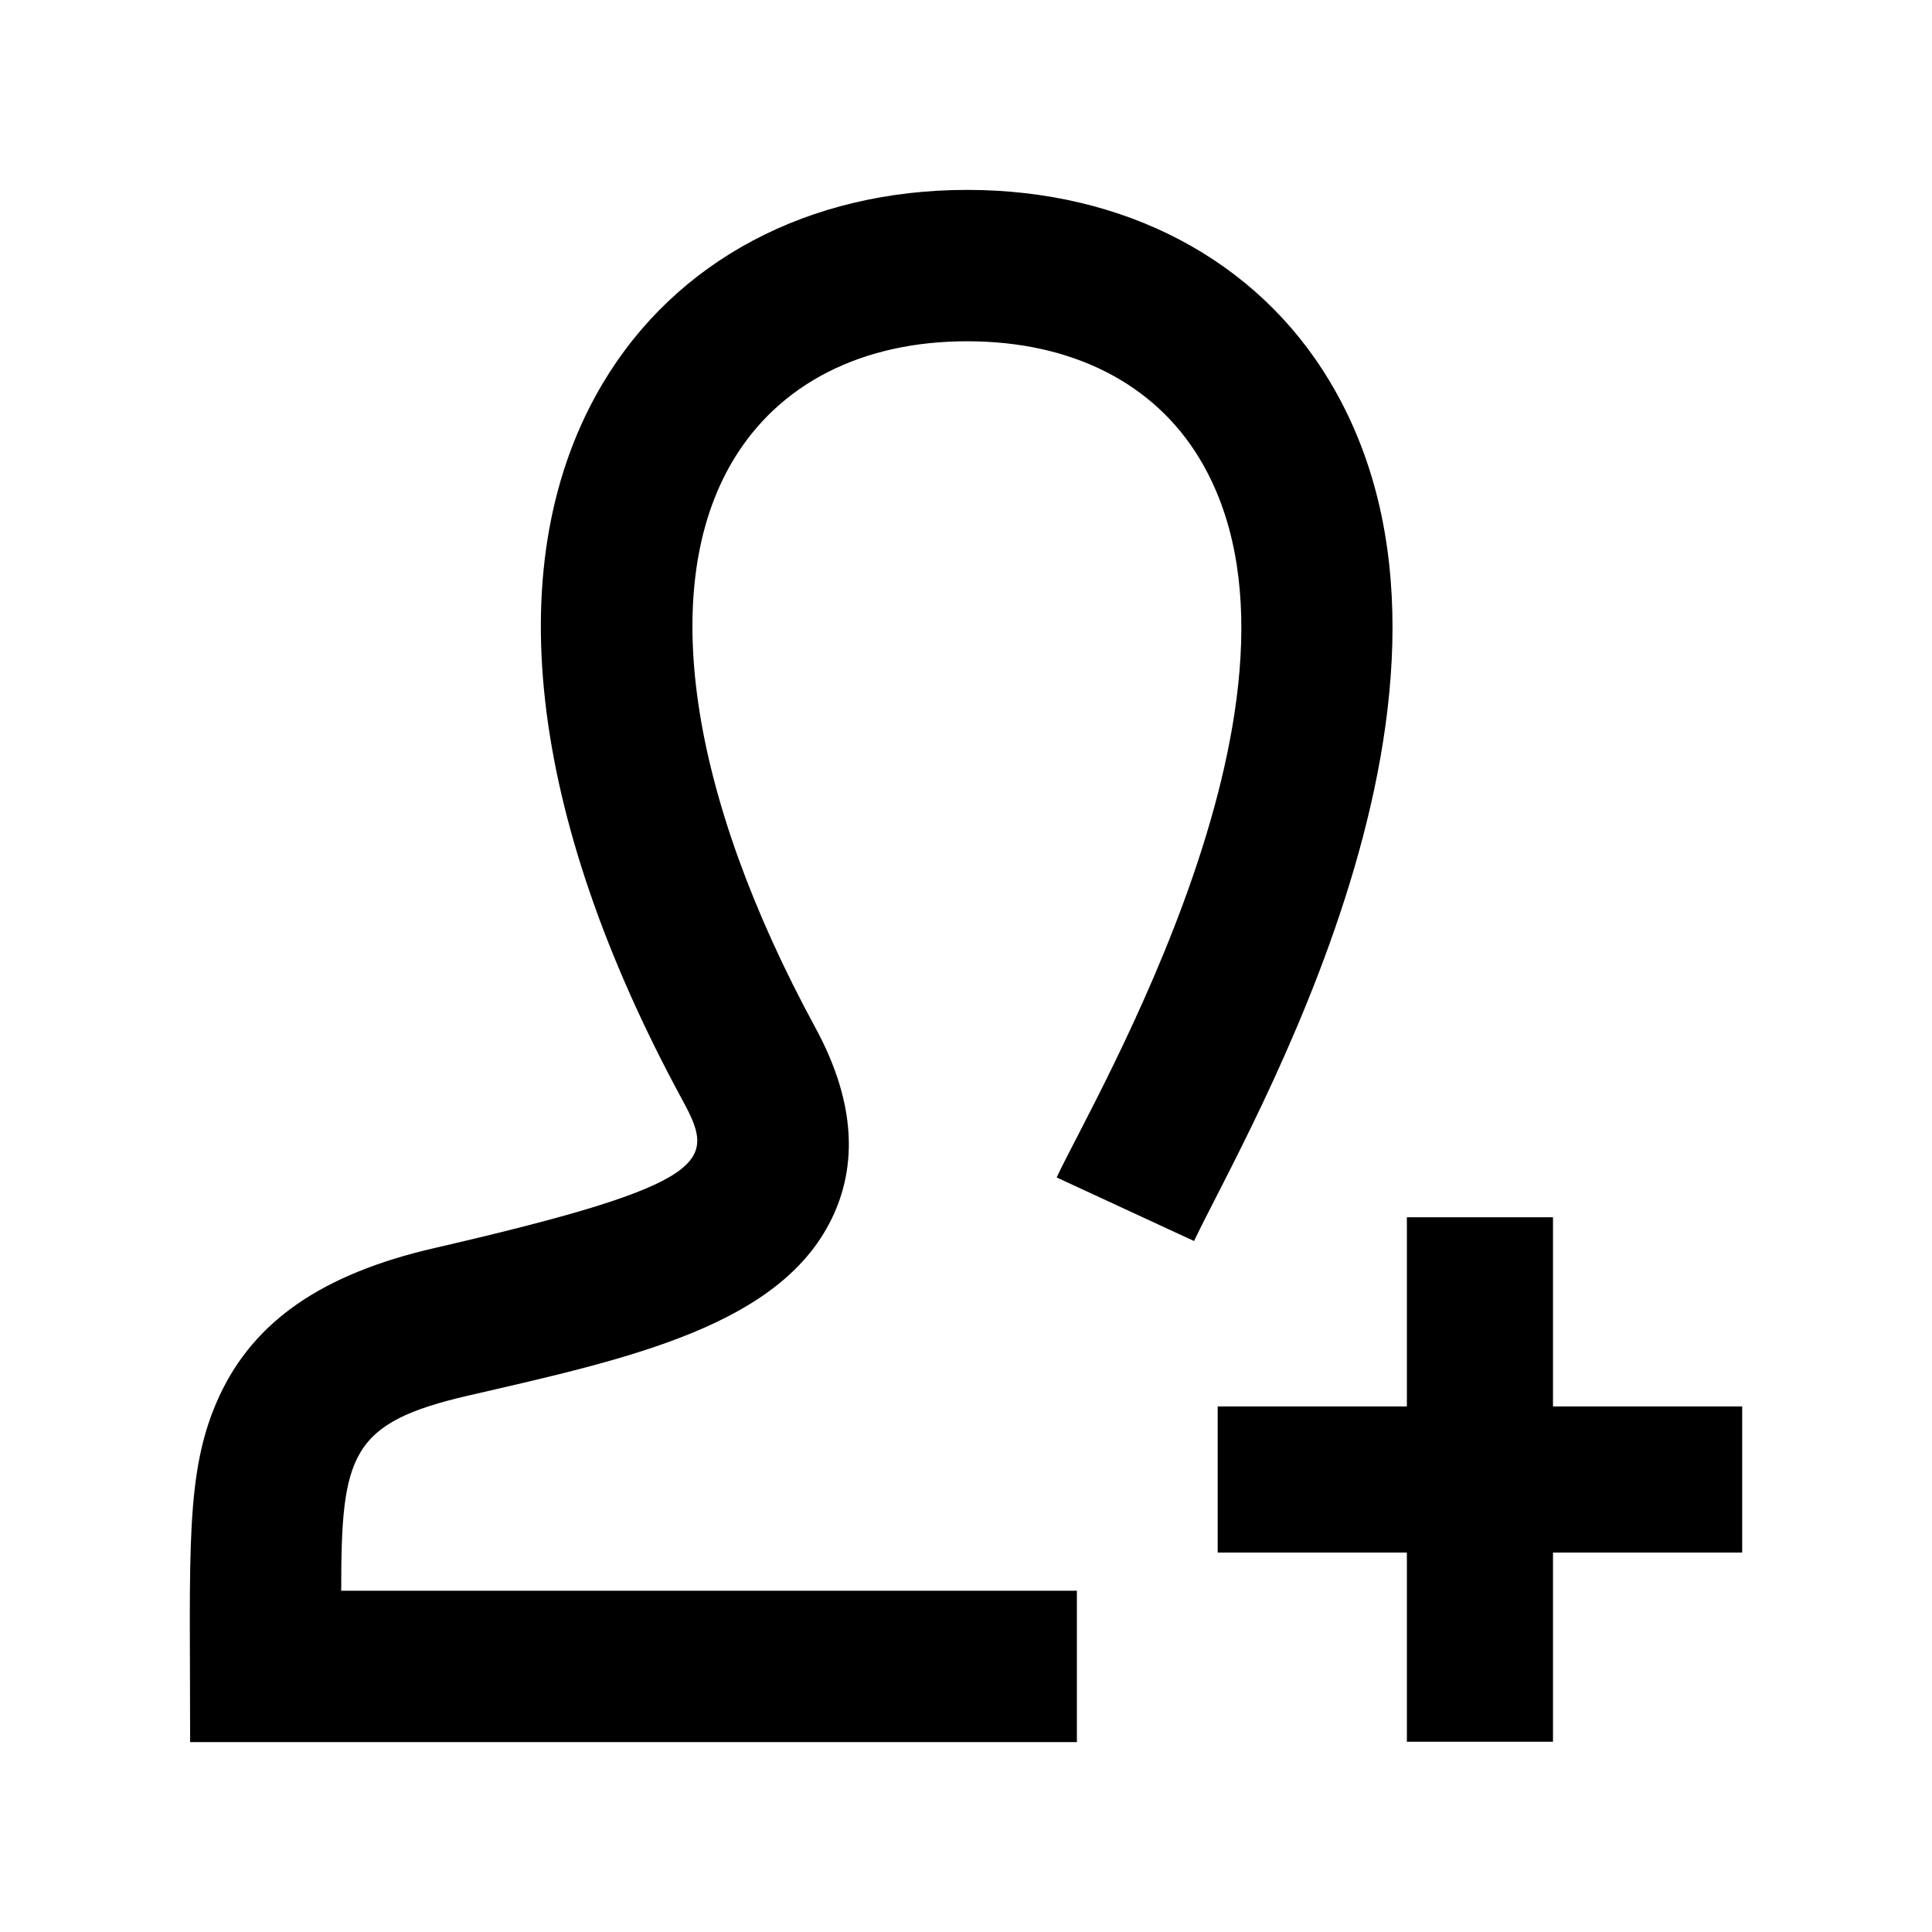
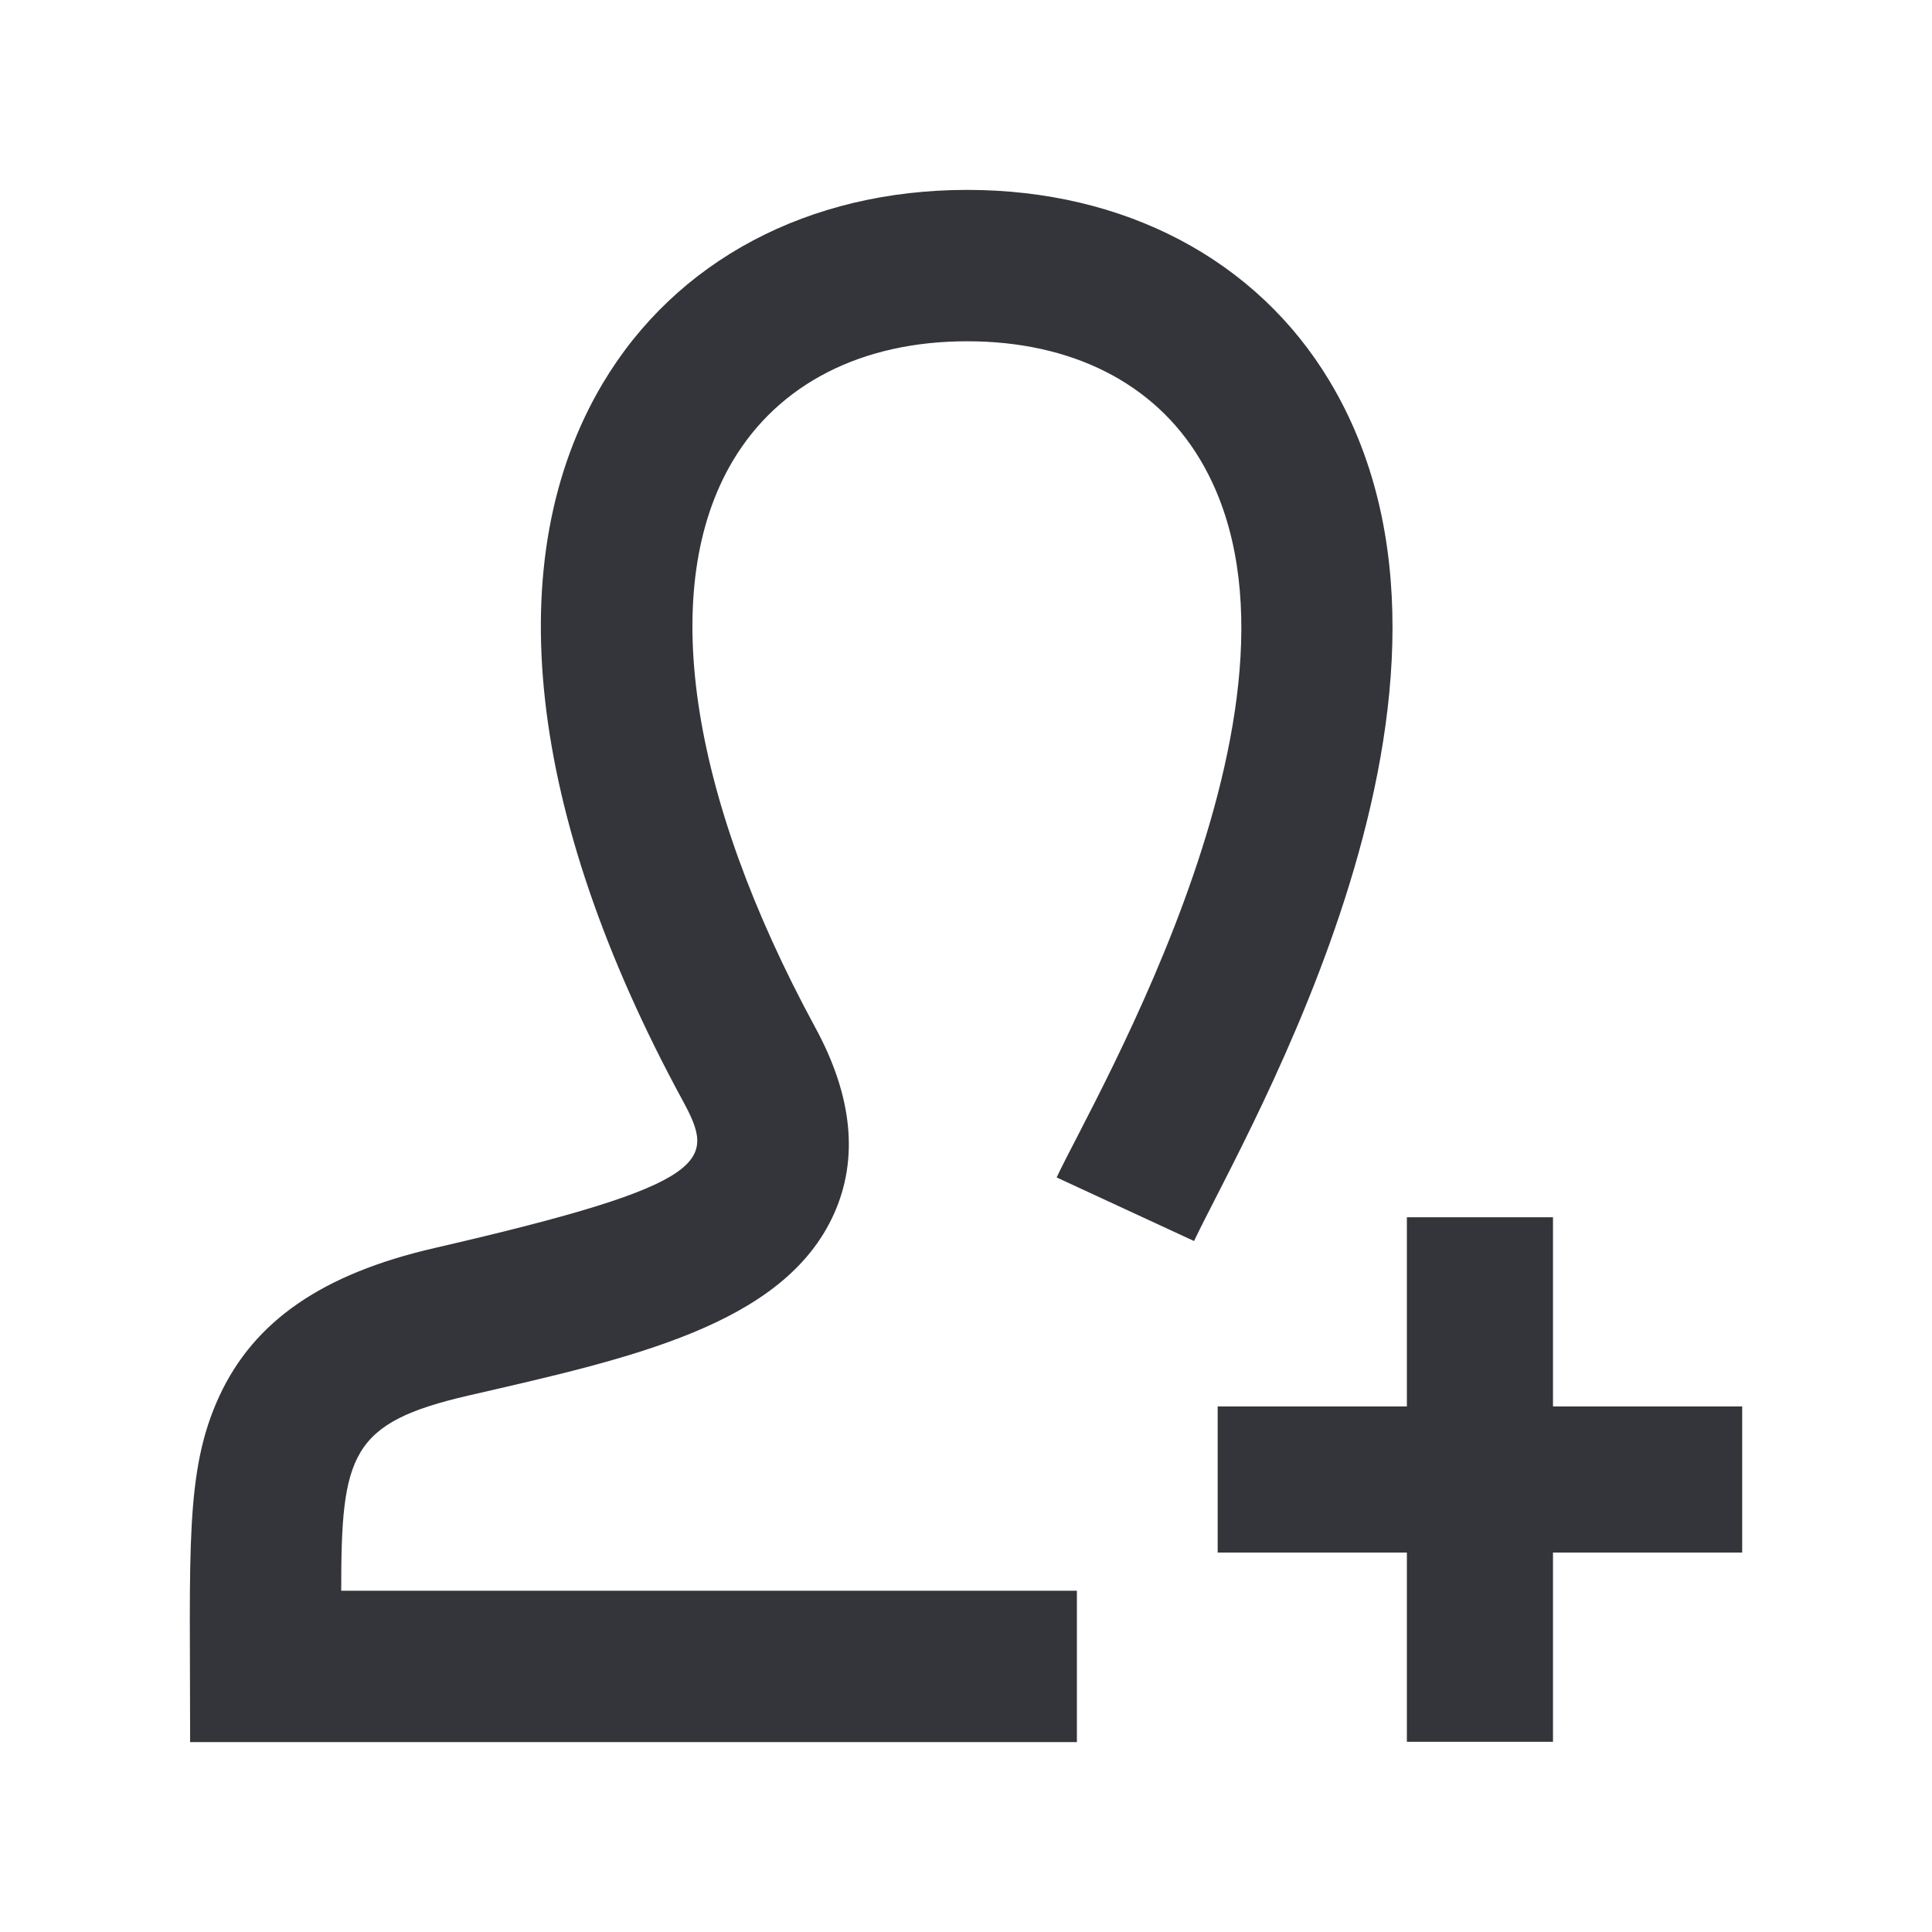
- <svg xmlns="http://www.w3.org/2000/svg" version="1.1" x="0px" y="0px" width="512px" height="512px" viewBox="0 0 512 512" enable-background="new 0 0 512 512" xml:space="preserve">
-   <path id="user-4-icon" d="M461.698,372.724h-50.14v-50.14h-38.721v50.14h-50.14v38.721h50.14v50.14h38.721v-50.14h50.14V372.724z   M316.437,328.886l-36.412-16.851c9.477-20.468,74.438-129.714,37.885-190.476c-12.071-20.067-33.95-31.118-61.604-31.118  c-27.893,0-49.948,11.253-62.103,31.685c-19.834,33.338-11.852,88.105,21.898,150.259c9.839,18.119,11.484,34.727,4.888,49.357  c-13.301,29.5-54.105,38.25-96.87,48.098c-31.314,7.223-33.71,15.643-33.695,51.719h194.962v40.115H50.386  c0-51.094-1.454-71.773,7.715-91.635c9.215-19.959,27.327-32.443,57.001-39.287c74.719-17.211,74.507-23.09,65.745-39.225  c-41.266-75.995-48.767-143.44-21.121-189.911c19.392-32.596,54.594-51.29,96.579-51.29c41.669,0,76.652,18.427,95.979,50.555  C400.674,181.321,330.191,299.83,316.437,328.886z" />
+ <svg xmlns="http://www.w3.org/2000/svg" version="1.1" id="Warstwa_1" x="0px" y="0px" width="512px" height="512px" viewBox="0 0 512 512" enable-background="new 0 0 512 512" xml:space="preserve">
+   <path id="user-4-icon" fill="#33353A" d="M461.698,372.725h-50.14v-50.141h-38.721v50.141h-50.141v38.721h50.141v50.14h38.721  v-50.14h50.14V372.725z M316.437,328.886l-36.412-16.851c9.478-20.469,74.438-129.714,37.885-190.476  c-12.07-20.067-33.949-31.118-61.604-31.118c-27.893,0-49.948,11.253-62.103,31.685c-19.834,33.338-11.853,88.105,21.897,150.259  c9.839,18.119,11.484,34.727,4.889,49.357c-13.302,29.5-54.105,38.25-96.87,48.098c-31.314,7.223-33.71,15.643-33.695,51.719  h194.962v40.115h-235c0-51.094-1.454-71.773,7.715-91.635c9.215-19.959,27.327-32.443,57.001-39.287  c74.719-17.211,74.507-23.09,65.745-39.225c-41.266-75.995-48.767-143.44-21.121-189.911c19.393-32.596,54.594-51.29,96.579-51.29  c41.669,0,76.652,18.427,95.979,50.555C400.674,181.321,330.191,299.83,316.437,328.886z" />
</svg>
